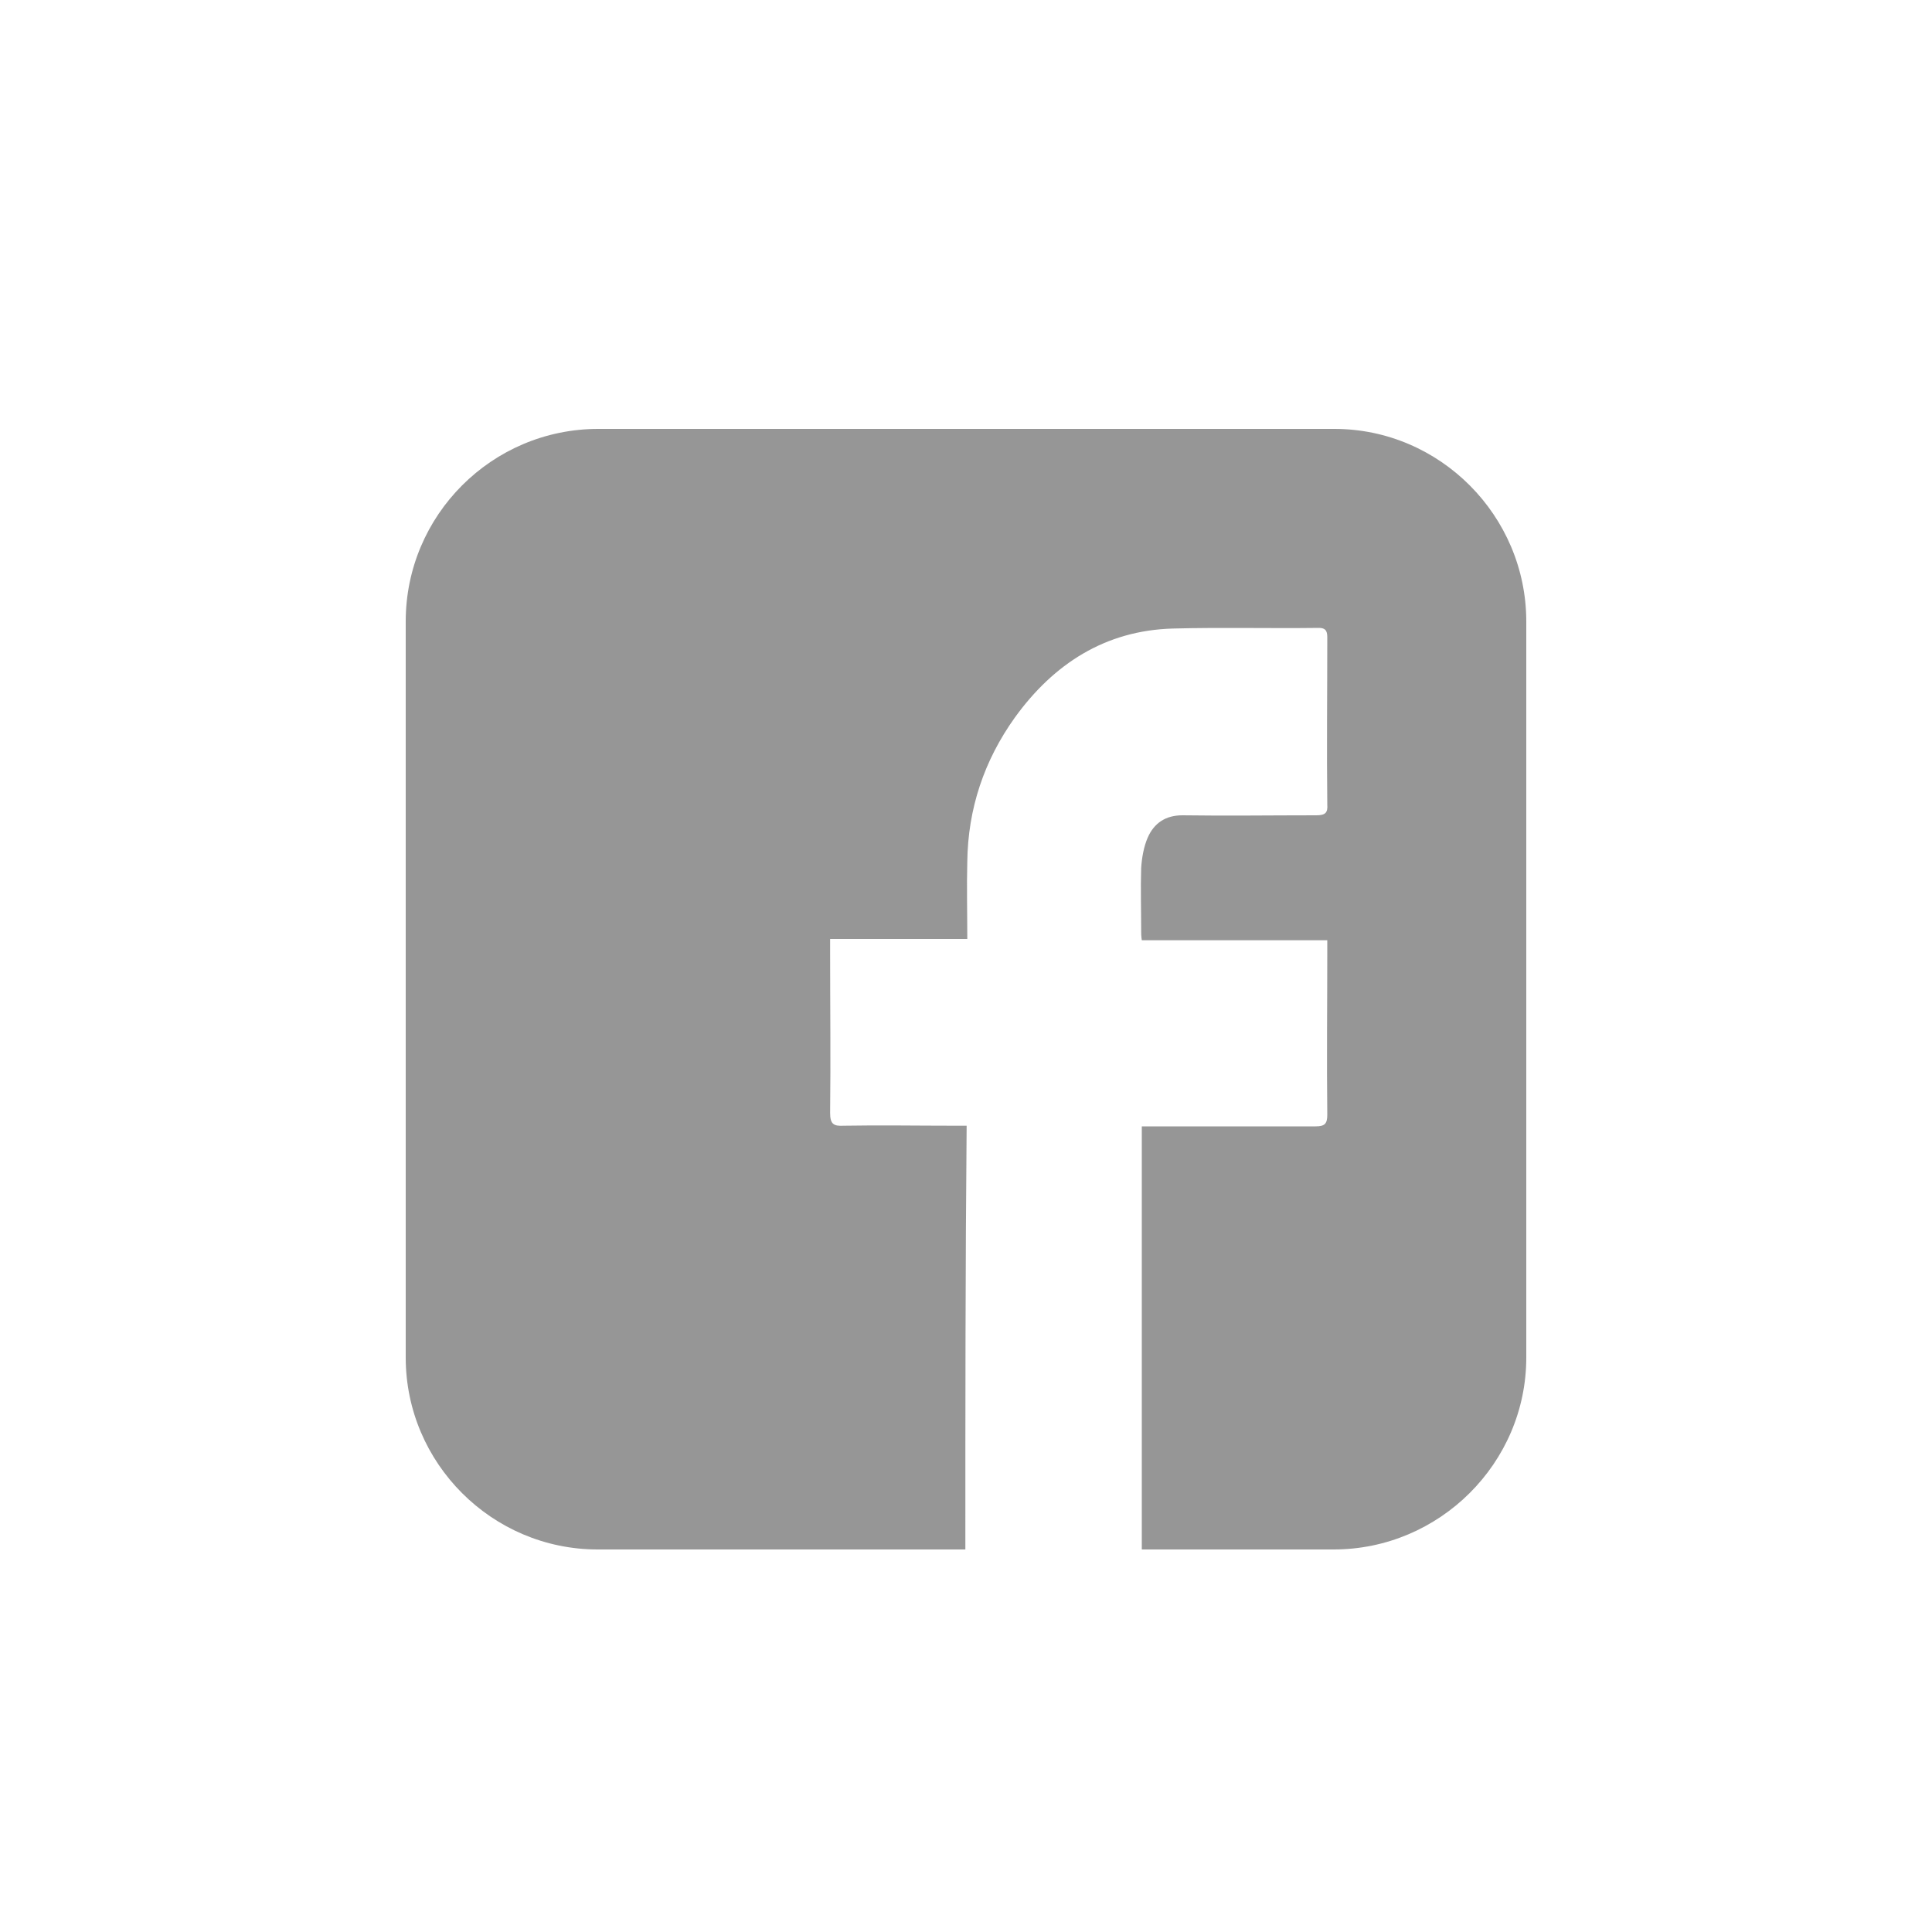
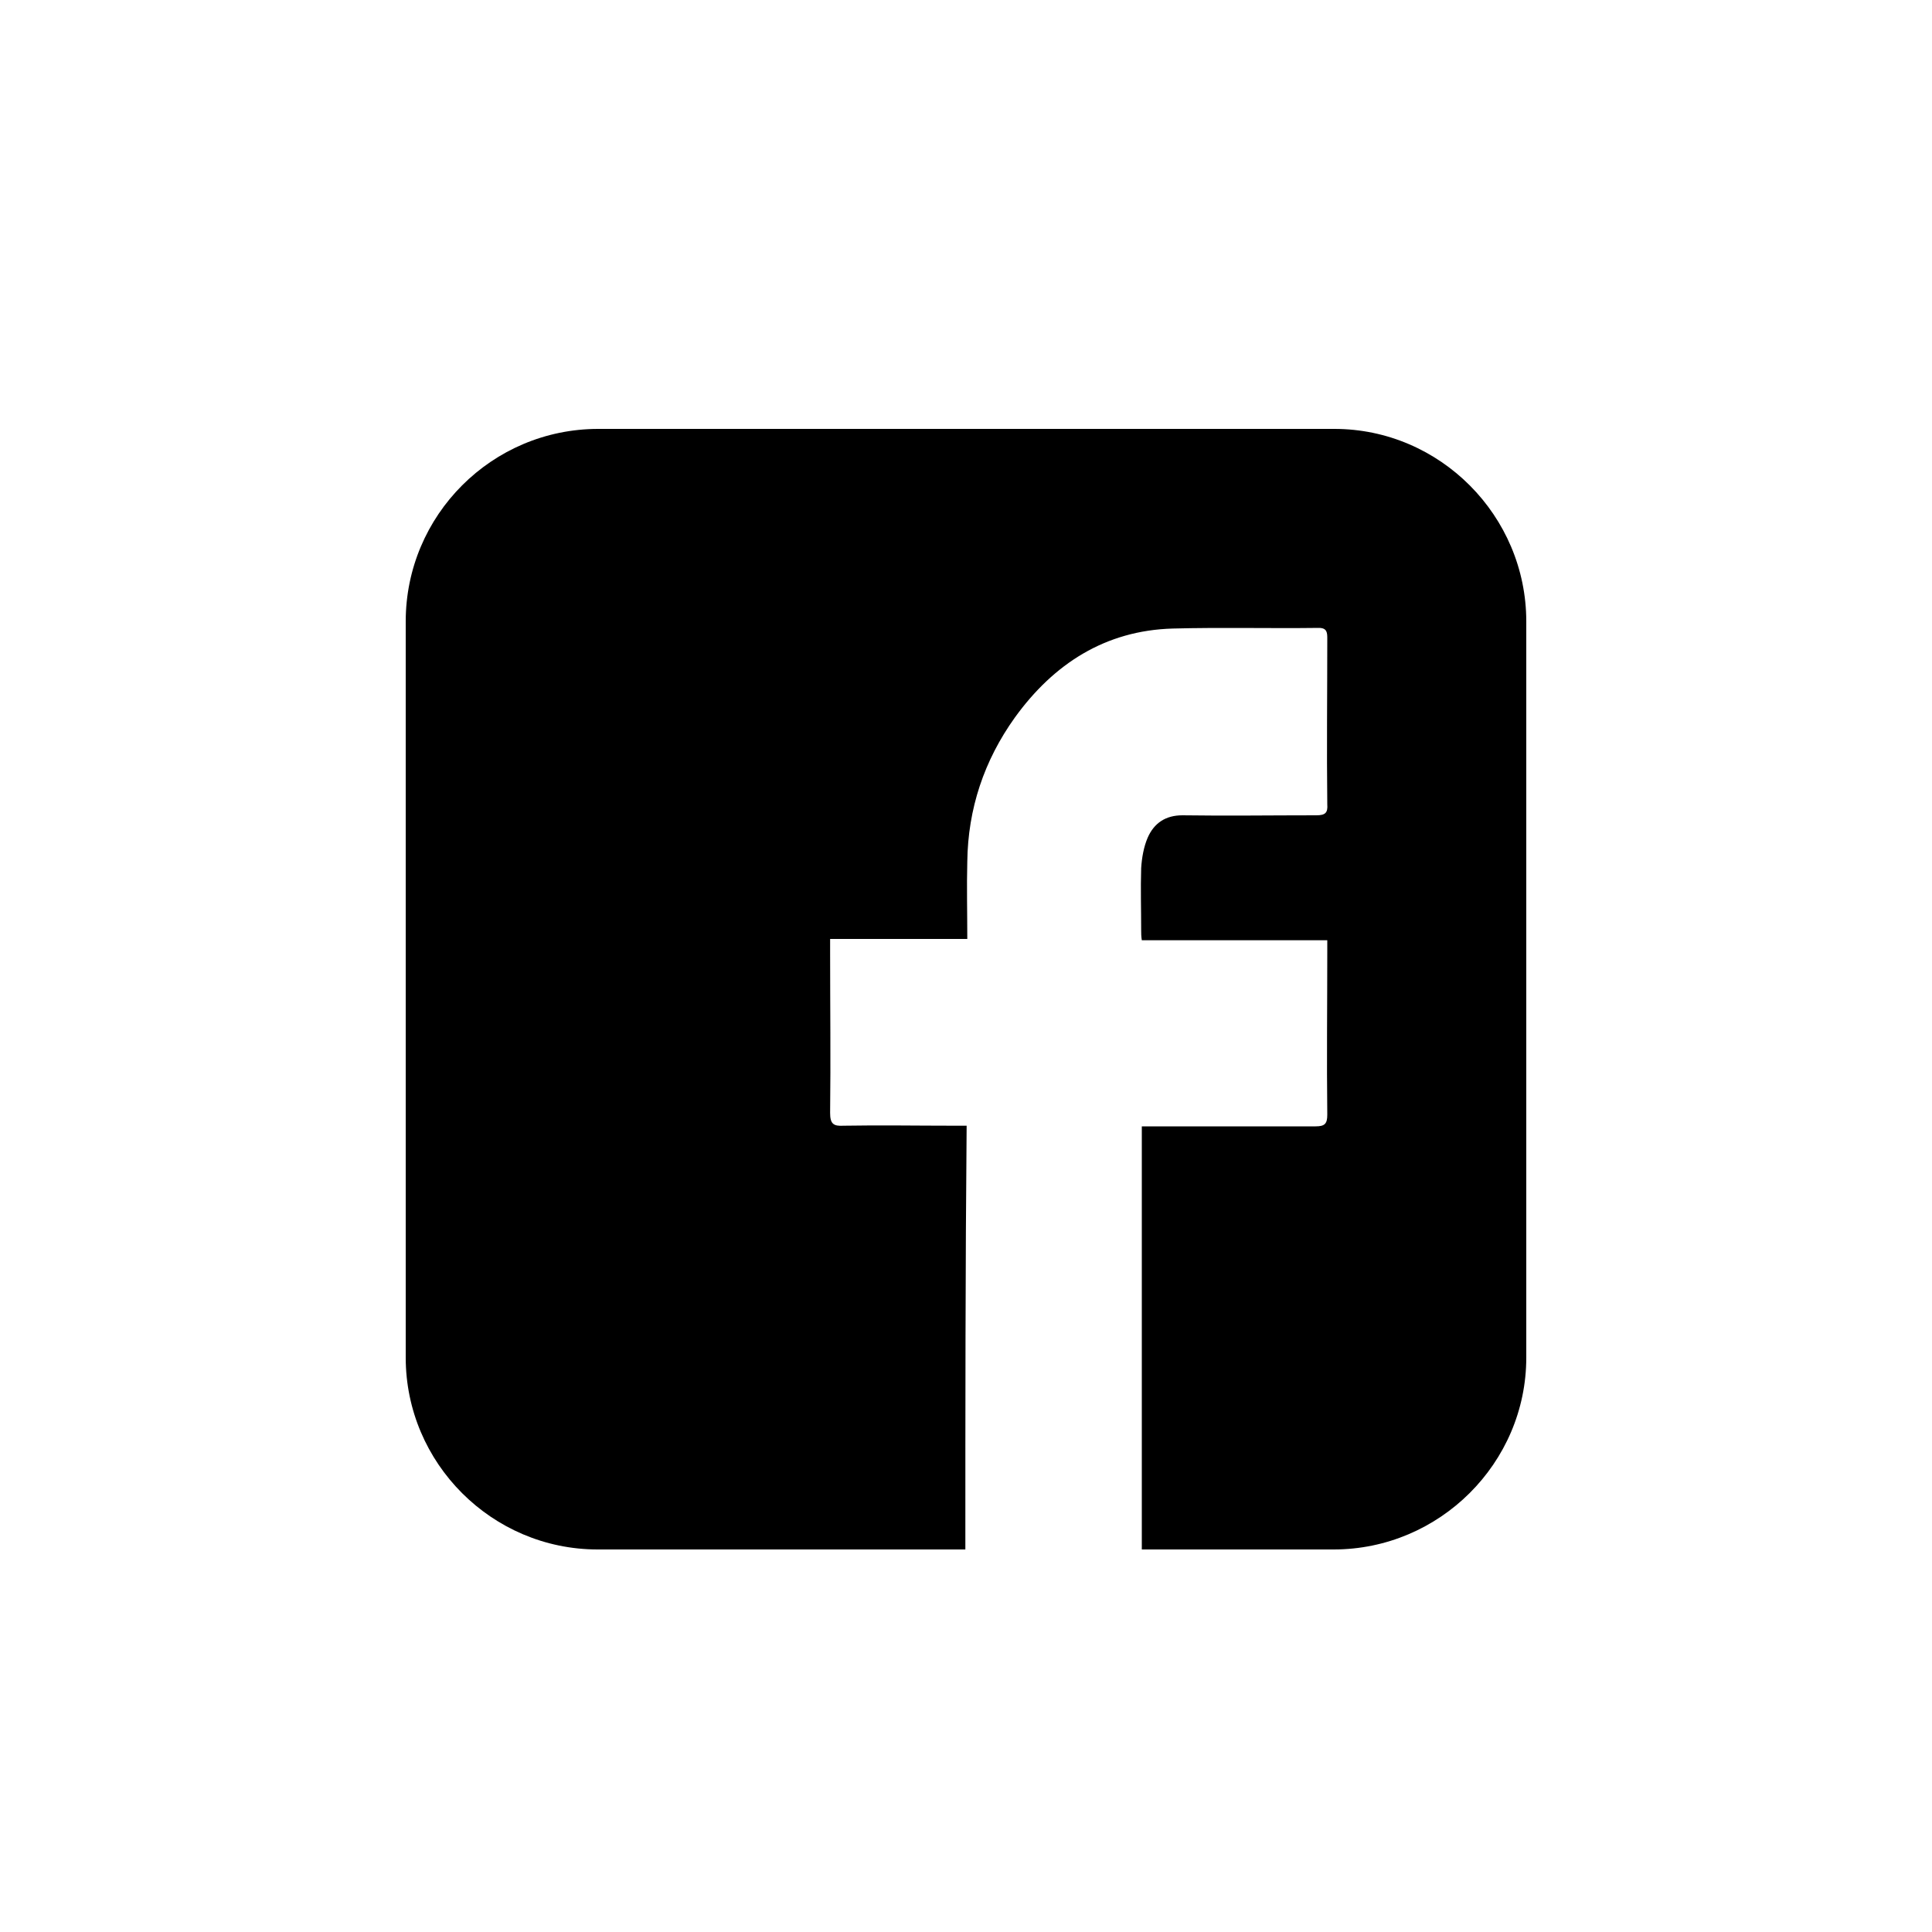
<svg xmlns="http://www.w3.org/2000/svg" version="1.1" id="Layer_1" x="0px" y="0px" viewBox="0 0 300 300" style="enable-background:new 0 0 300 300;" xml:space="preserve">
-   <style type="text/css">
- 	.st0{fill:#969696;}
- </style>
-   <path class="st0" d="M149.9,240.6c-0.6,0-1.2,0-1.8,0c-18.4,0-36.8,0-55.3,0c-16.4,0-29.8-13.4-29.8-29.8c0-38.1,0-76.2,0-114.3  C63,80,76.4,66.6,92.9,66.6c38.1,0,76.2,0,114.3,0c16.4,0,29.8,13.5,29.8,29.9c0,38.1,0,76.2,0,114.3c0,16.4-13.5,29.8-29.9,29.8  c-9.4,0-18.7,0-28.1,0c-0.5,0-1.1,0-1.7,0c0-21.9,0-43.7,0-65.7c0.7,0,1.4,0,2,0c8.3,0,16.7,0,25,0c1.4,0,1.8-0.4,1.8-1.8  c-0.1-8.5,0-17,0-25.5c0-0.5,0-1,0-1.6c-9.6,0-19.1,0-28.8,0c-0.1-0.6-0.1-1.1-0.1-1.6c0-3.2-0.1-6.4,0-9.6c0.1-1.6,0.4-3.3,1-4.7  c1-2.3,2.8-3.5,5.4-3.5c6.9,0.1,13.8,0,20.8,0c1.4,0,1.8-0.4,1.7-1.7c-0.1-8.6,0-17.1,0-25.7c0-0.9,0-1.7-1.3-1.7  c-7.6,0.1-15.2-0.1-22.7,0.1c-10.5,0.3-18.5,5.5-24.5,13.8c-4.8,6.7-7.3,14.2-7.4,22.4c-0.1,3.9,0,7.8,0,12c-7.2,0-14.2,0-21.3,0  c0,0.8,0,1.4,0,2c0,8.3,0.1,16.7,0,25c0,1.7,0.5,2.1,2.1,2c5.7-0.1,11.4,0,17.2,0c0.6,0,1.2,0,1.9,0  C149.9,196.8,149.9,218.6,149.9,240.6z" />
+   <path d="M149.9,240.6c-0.6,0-1.2,0-1.8,0c-18.4,0-36.8,0-55.3,0c-16.4,0-29.8-13.4-29.8-29.8c0-38.1,0-76.2,0-114.3  C63,80,76.4,66.6,92.9,66.6c38.1,0,76.2,0,114.3,0c16.4,0,29.8,13.5,29.8,29.9c0,38.1,0,76.2,0,114.3c0,16.4-13.5,29.8-29.9,29.8  c-9.4,0-18.7,0-28.1,0c-0.5,0-1.1,0-1.7,0c0-21.9,0-43.7,0-65.7c0.7,0,1.4,0,2,0c8.3,0,16.7,0,25,0c1.4,0,1.8-0.4,1.8-1.8  c-0.1-8.5,0-17,0-25.5c0-0.5,0-1,0-1.6c-9.6,0-19.1,0-28.8,0c-0.1-0.6-0.1-1.1-0.1-1.6c0-3.2-0.1-6.4,0-9.6c0.1-1.6,0.4-3.3,1-4.7  c1-2.3,2.8-3.5,5.4-3.5c6.9,0.1,13.8,0,20.8,0c1.4,0,1.8-0.4,1.7-1.7c-0.1-8.6,0-17.1,0-25.7c0-0.9,0-1.7-1.3-1.7  c-7.6,0.1-15.2-0.1-22.7,0.1c-10.5,0.3-18.5,5.5-24.5,13.8c-4.8,6.7-7.3,14.2-7.4,22.4c-0.1,3.9,0,7.8,0,12c-7.2,0-14.2,0-21.3,0  c0,0.8,0,1.4,0,2c0,8.3,0.1,16.7,0,25c0,1.7,0.5,2.1,2.1,2c5.7-0.1,11.4,0,17.2,0c0.6,0,1.2,0,1.9,0  C149.9,196.8,149.9,218.6,149.9,240.6z" />
</svg>
